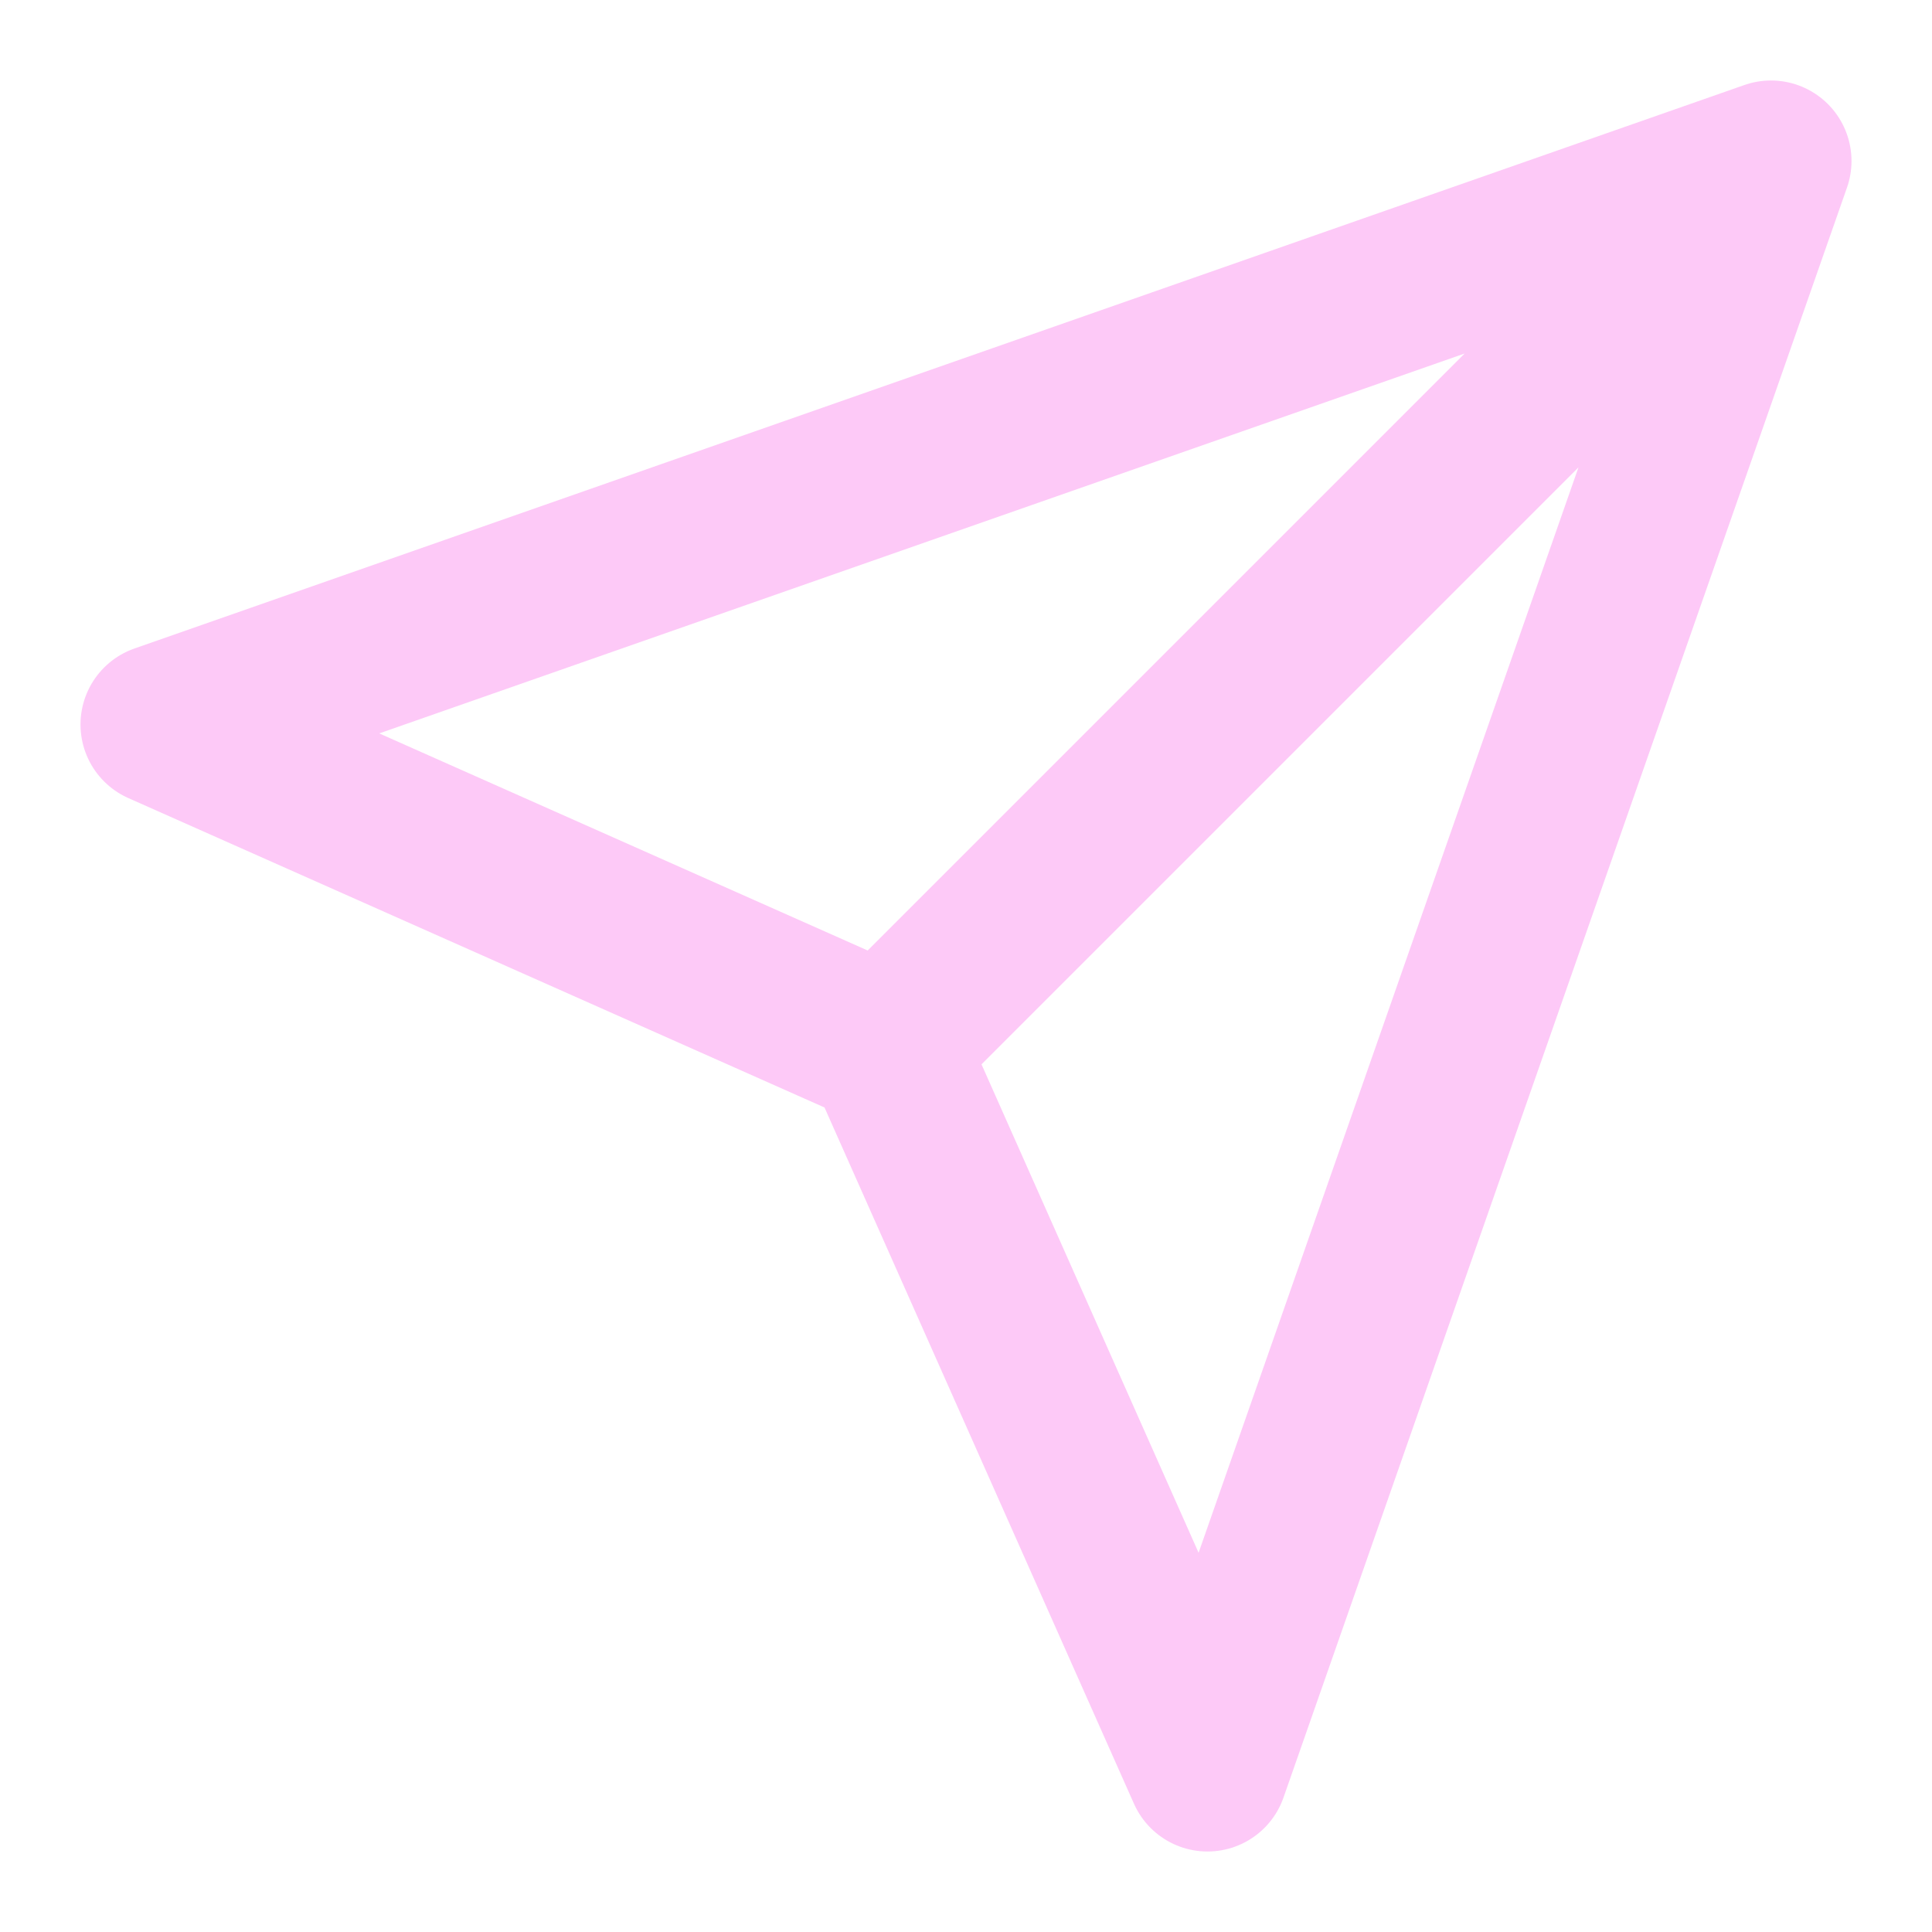
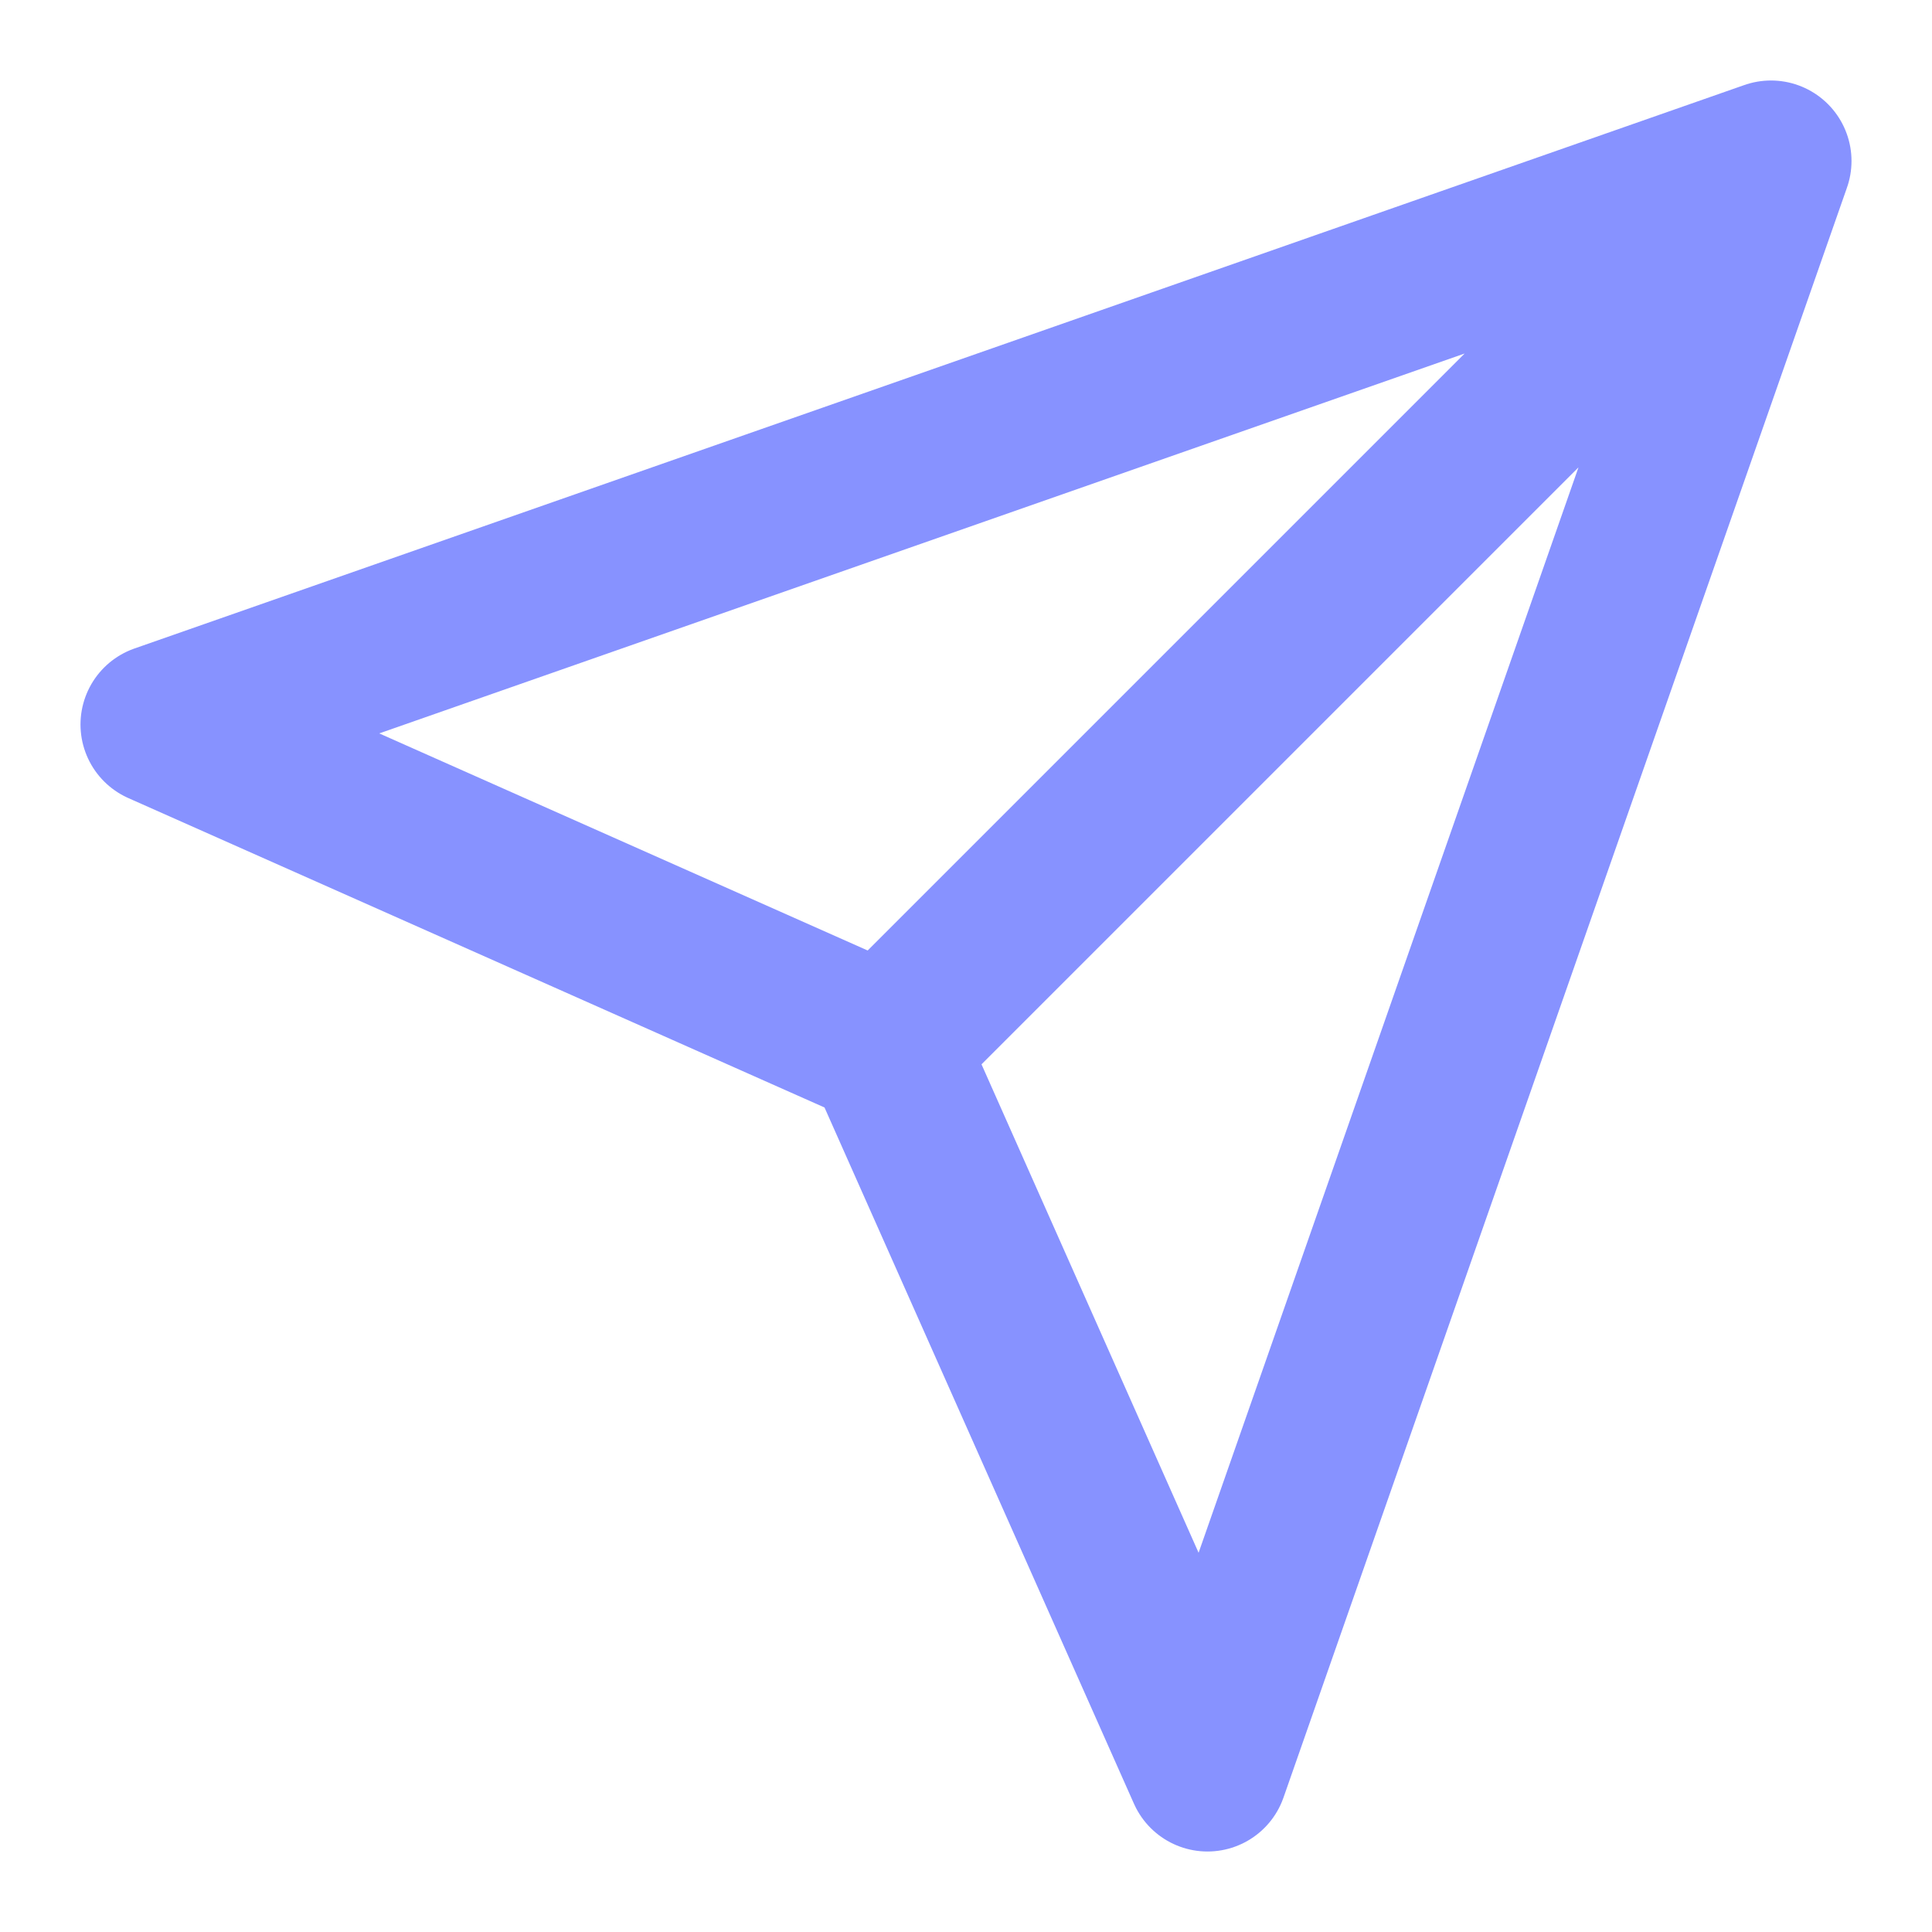
<svg xmlns="http://www.w3.org/2000/svg" width="48" height="48" viewBox="0 0 48 48" fill="none">
-   <path d="M44 4L22 26M44 4L30 44L22 26M44 4L4 18L22 26" stroke="#FDC9F7" stroke-width="4" stroke-linecap="round" stroke-linejoin="round" />
+   <path d="M44 4L22 26M44 4L30 44L22 26M44 4L4 18L22 26" stroke="#8792FF" stroke-width="4" stroke-linecap="round" stroke-linejoin="round" />
</svg>
